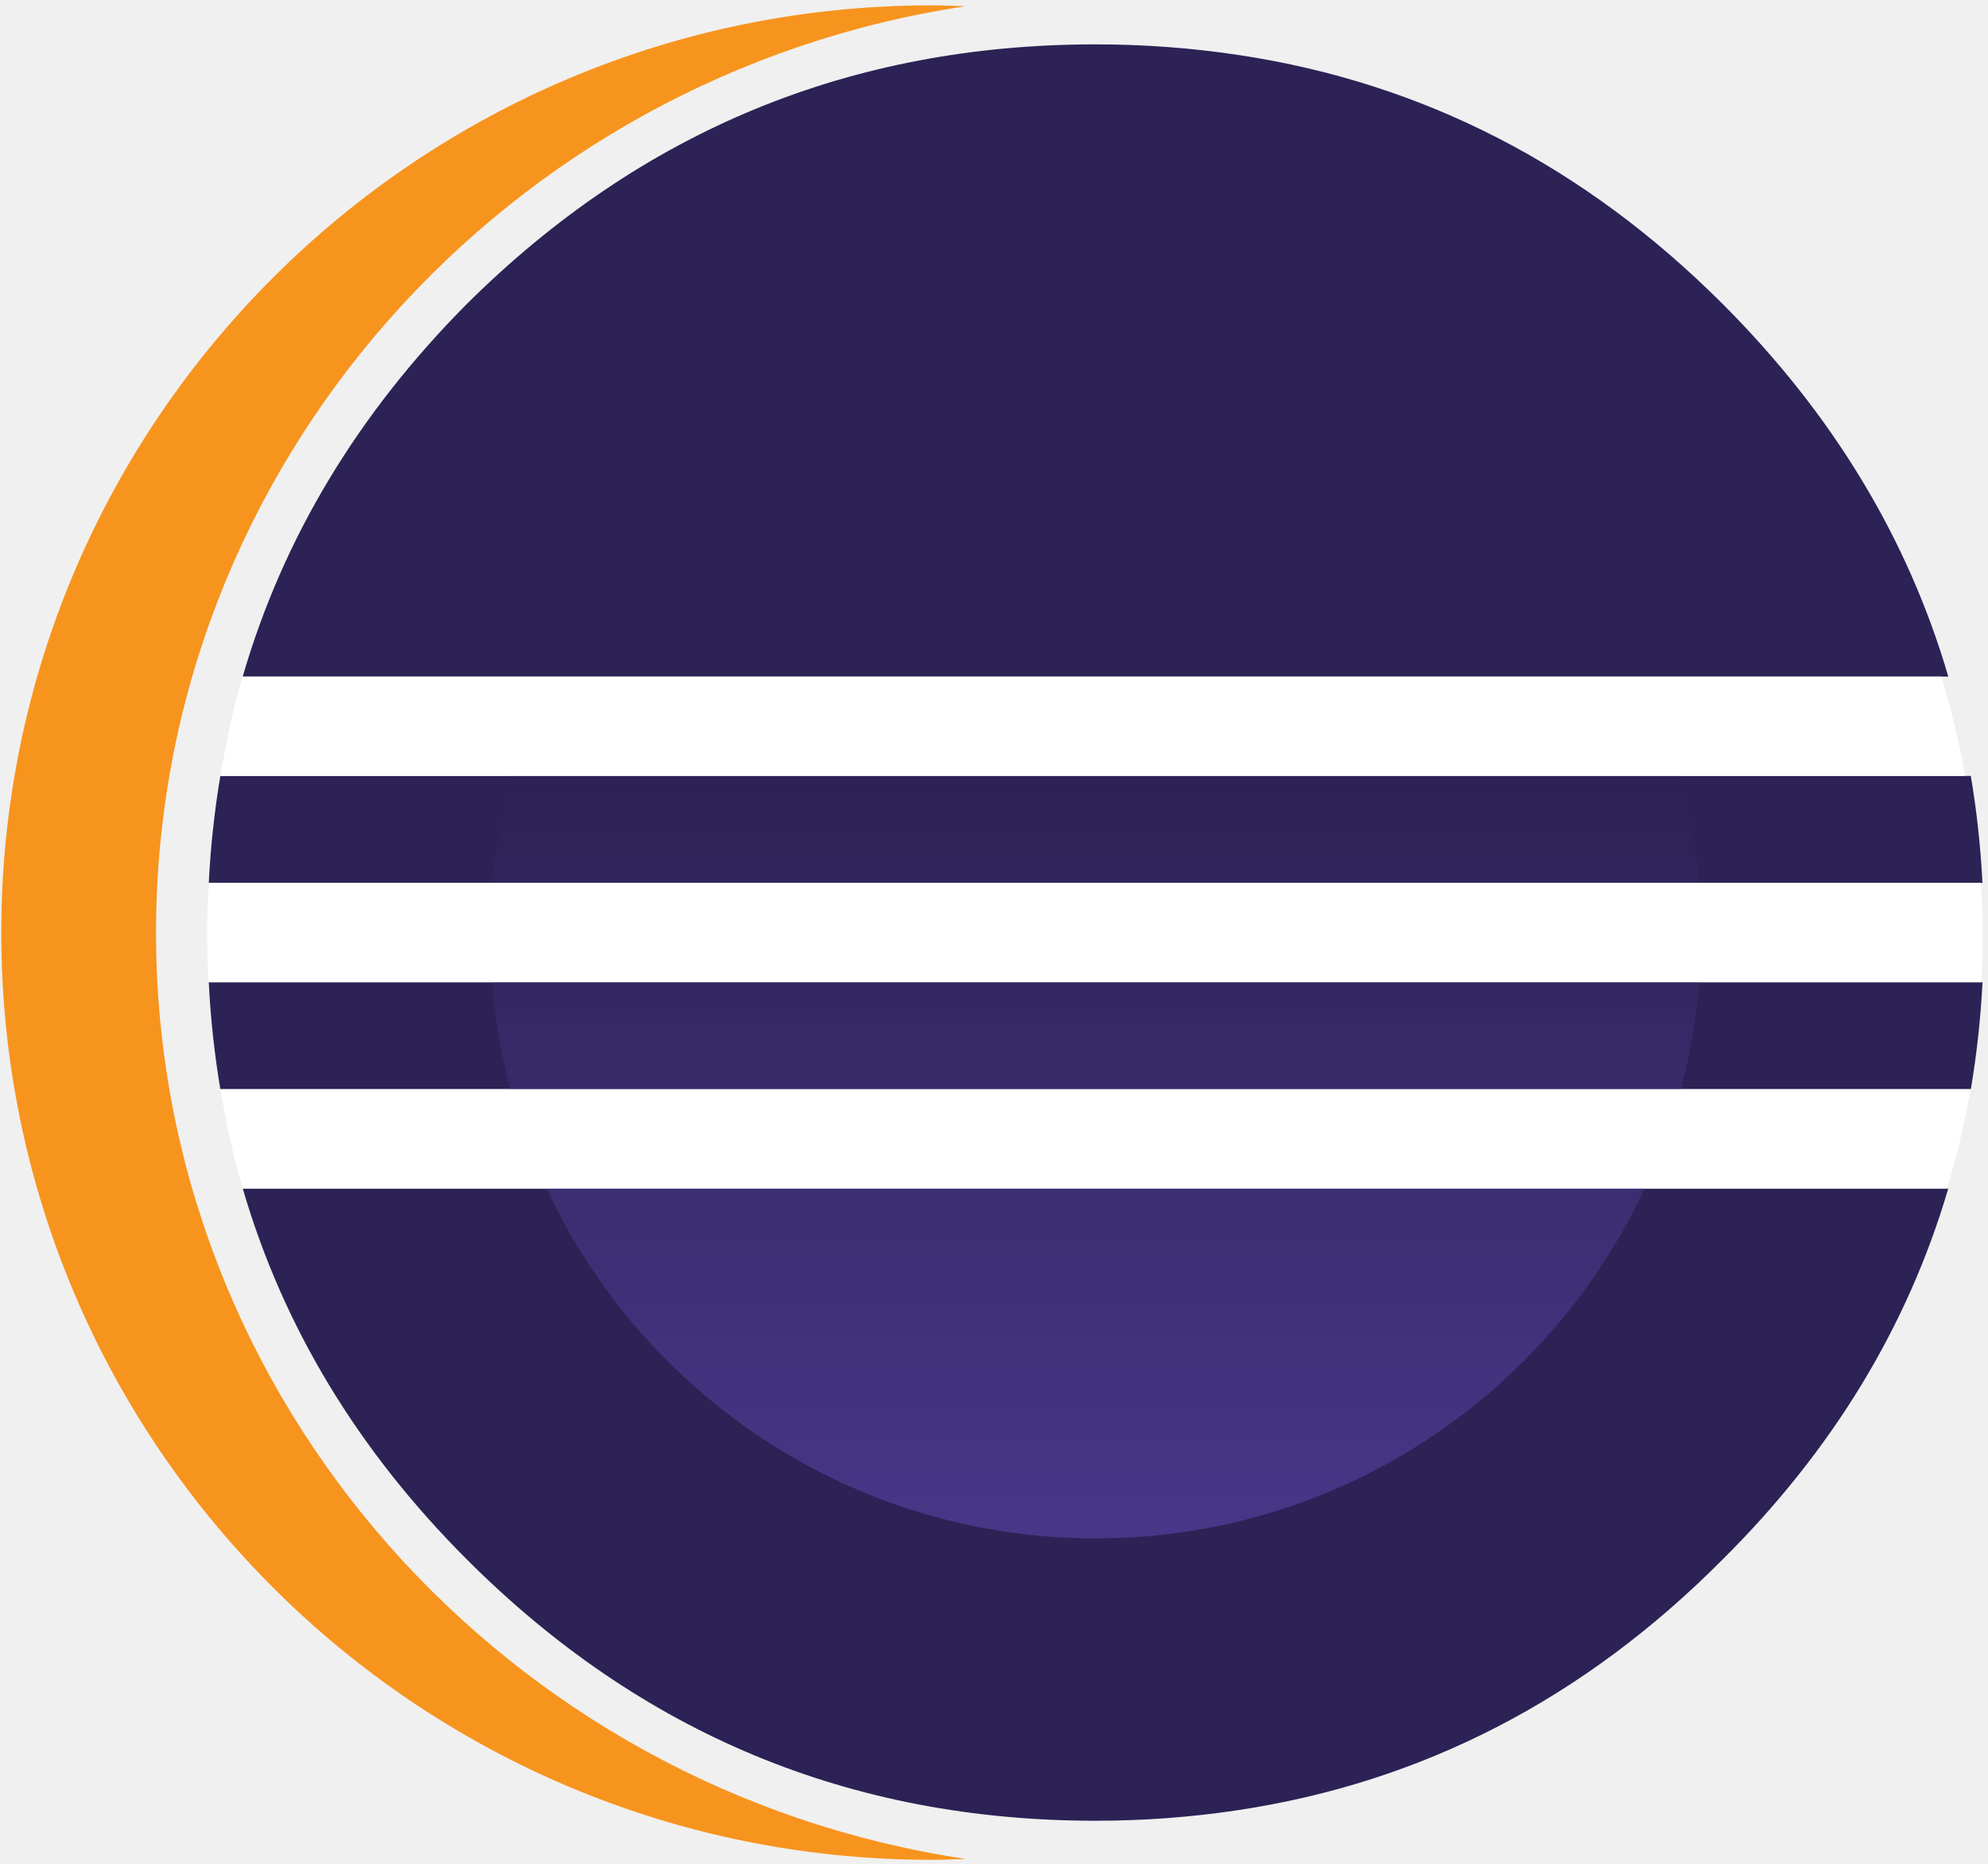
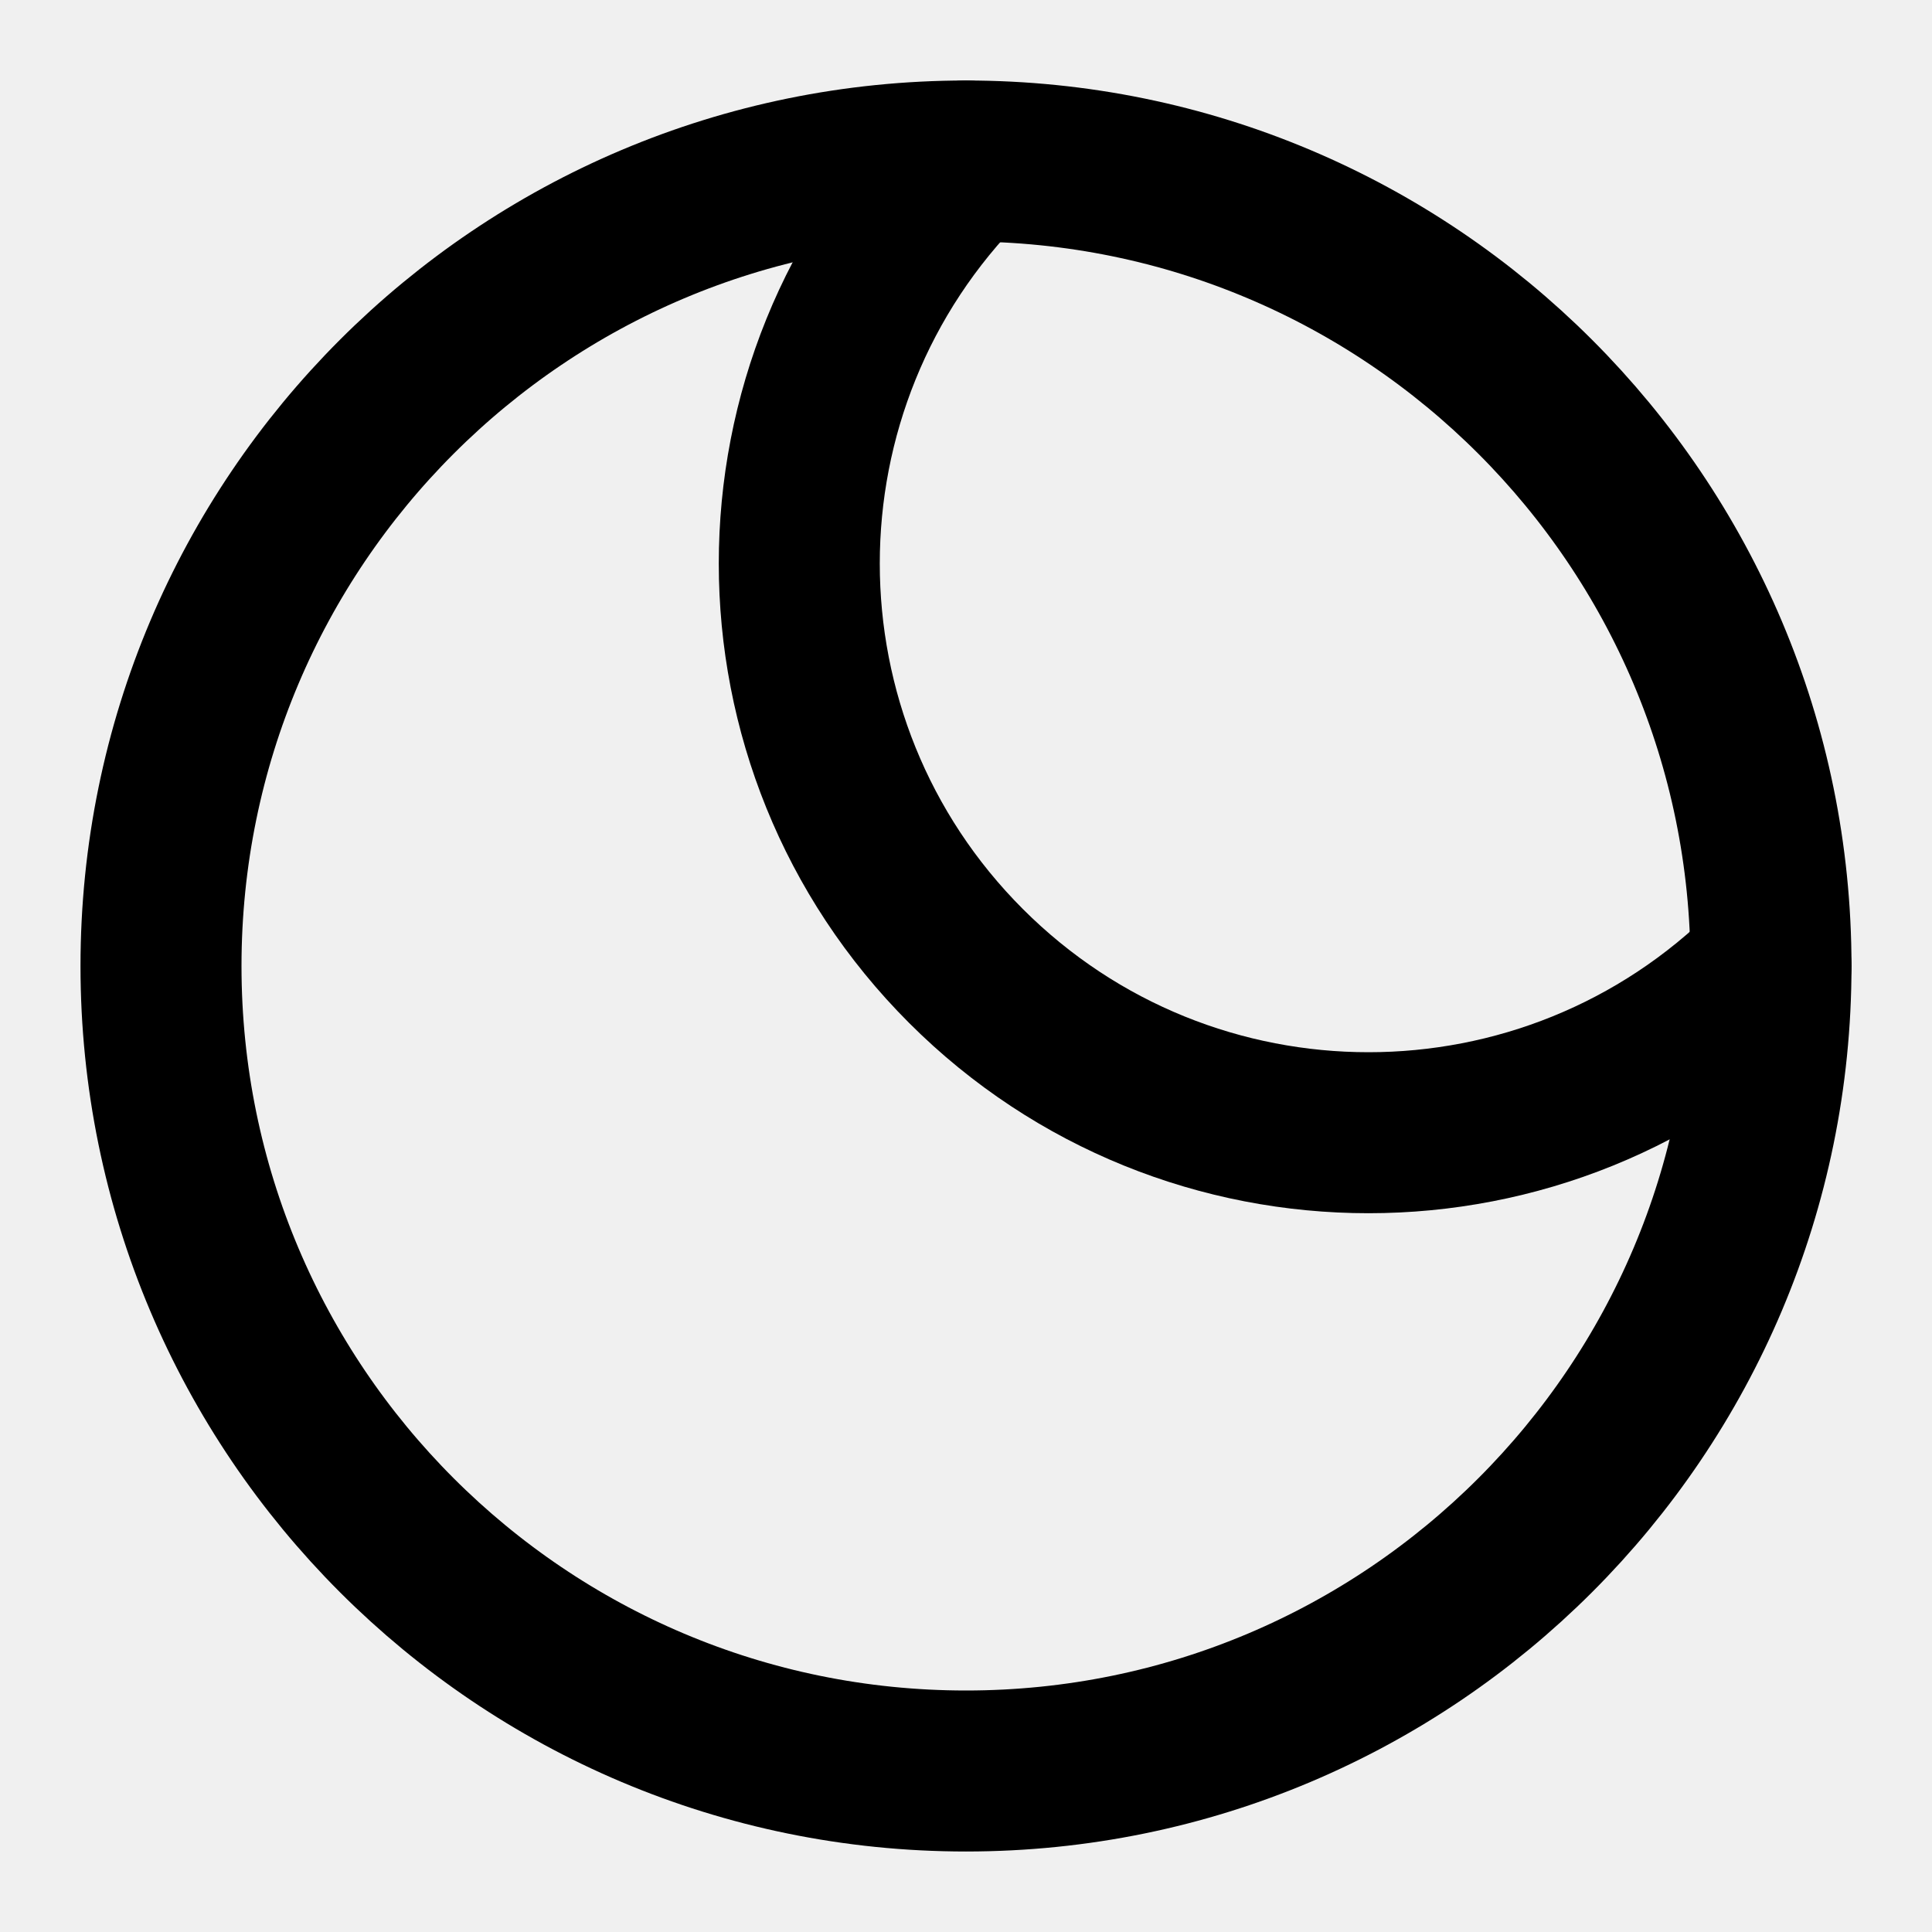
- <svg xmlns="http://www.w3.org/2000/svg" viewBox="0 0 256 240" width="256" height="240" preserveAspectRatio="xMidYMid">
-   <defs>
-     <linearGradient id="a" x1="50%" x2="50%" y1="1089.396%" y2="-159.5%">
-       <stop offset="30.33%" stop-color="#473788" />
-       <stop offset="87.2%" stop-color="#2C2255" />
-     </linearGradient>
-     <linearGradient id="b" x1="49.999%" x2="49.999%" y1="896.537%" y2="-352.359%">
-       <stop offset="30.33%" stop-color="#473788" />
-       <stop offset="87.2%" stop-color="#2C2255" />
-     </linearGradient>
-     <linearGradient id="c" x1="49.999%" x2="49.999%" y1="215.17%" y2="-166.715%">
-       <stop offset="30.33%" stop-color="#473788" />
-       <stop offset="86.31%" stop-color="#2C2255" />
-     </linearGradient>
-   </defs>
-   <path fill="#2C2255" d="M70.382 153.049H31.26c5.18 17.768 14.792 33.693 28.864 47.768 22.434 22.436 49.41 33.64 80.956 33.64 6.306 0 12.416-.47 18.35-1.365 23.761-3.587 44.565-14.33 62.39-32.275 14.162-14.07 23.842-30 29.062-47.768H70.382ZM48.81 99.915H28.373a119.493 119.493 0 0 0-1.488 13.775h228.399c-.233-4.7-.743-9.285-1.497-13.775M26.885 126.482c.231 4.703.738 9.287 1.488 13.775h225.418a118.86 118.86 0 0 0 1.5-13.775M250.887 87.12c-5.215-17.817-14.897-33.817-29.067-47.99-17.778-17.777-38.522-28.443-62.207-32.031a123.318 123.318 0 0 0-18.532-1.386c-31.546 0-58.524 11.143-80.956 33.418C46.048 53.303 36.43 69.303 31.254 87.12" />
-   <path fill="#F7941E" d="M20.093 120.09C20.093 59.753 65.407 9.621 124.357.803c-1.462-.053-2.932-.112-4.409-.112C53.796.692.164 54.15.164 120.09c0 65.943 53.63 119.397 119.784 119.397 1.482 0 2.951-.056 4.419-.11-58.96-8.817-104.274-58.95-104.274-119.287Z" />
-   <path fill="url(#a)" d="M155.728 14.226A77.824 77.824 0 0 0 153.364.451H2.642A77.753 77.753 0 0 0 .276 14.226h155.452Z" transform="translate(63.083 99.461)" />
-   <path fill="url(#b)" d="M155.728 27.02H.278a77.611 77.611 0 0 0 2.364 13.776h150.724a77.821 77.821 0 0 0 2.362-13.776Z" transform="translate(63.083 99.461)" />
-   <path fill="url(#c)" d="M78.003 98.636c31.3 0 58.282-18.441 70.706-45.048H7.297c12.425 26.607 39.405 45.048 70.706 45.048Z" transform="translate(63.083 99.461)" />
-   <g fill="#FFF">
-     <path d="M51.84 126.482h203.29c.108-2.035.168-4.084.168-6.147 0-2.232-.081-4.444-.208-6.647H26.885c-.126 2.2-.208 4.415-.208 6.647 0 2.063.06 4.112.168 6.147H51.84ZM69.924 87.12H31.252c-1.271 4.166-2.091 8.44-2.879 12.795H253.065a113.52 113.52 0 0 0-3.075-12.795M238.373 140.255H28.371c.766 4.352 1.638 8.623 2.888 12.794H250.738a113.252 113.252 0 0 0 3.023-12.794h-15.388Z" />
-   </g>
+ <svg xmlns="http://www.w3.org/2000/svg" width="24" height="24" viewBox="0 0 24 24" fill="none" stroke="currentColor" stroke-width="2" stroke-linecap="round" stroke-linejoin="round">
+   <circle cx="12" cy="12" r="10" />
+   <path d="M12 2a7 7 0 1 0 10 10" />
</svg>
